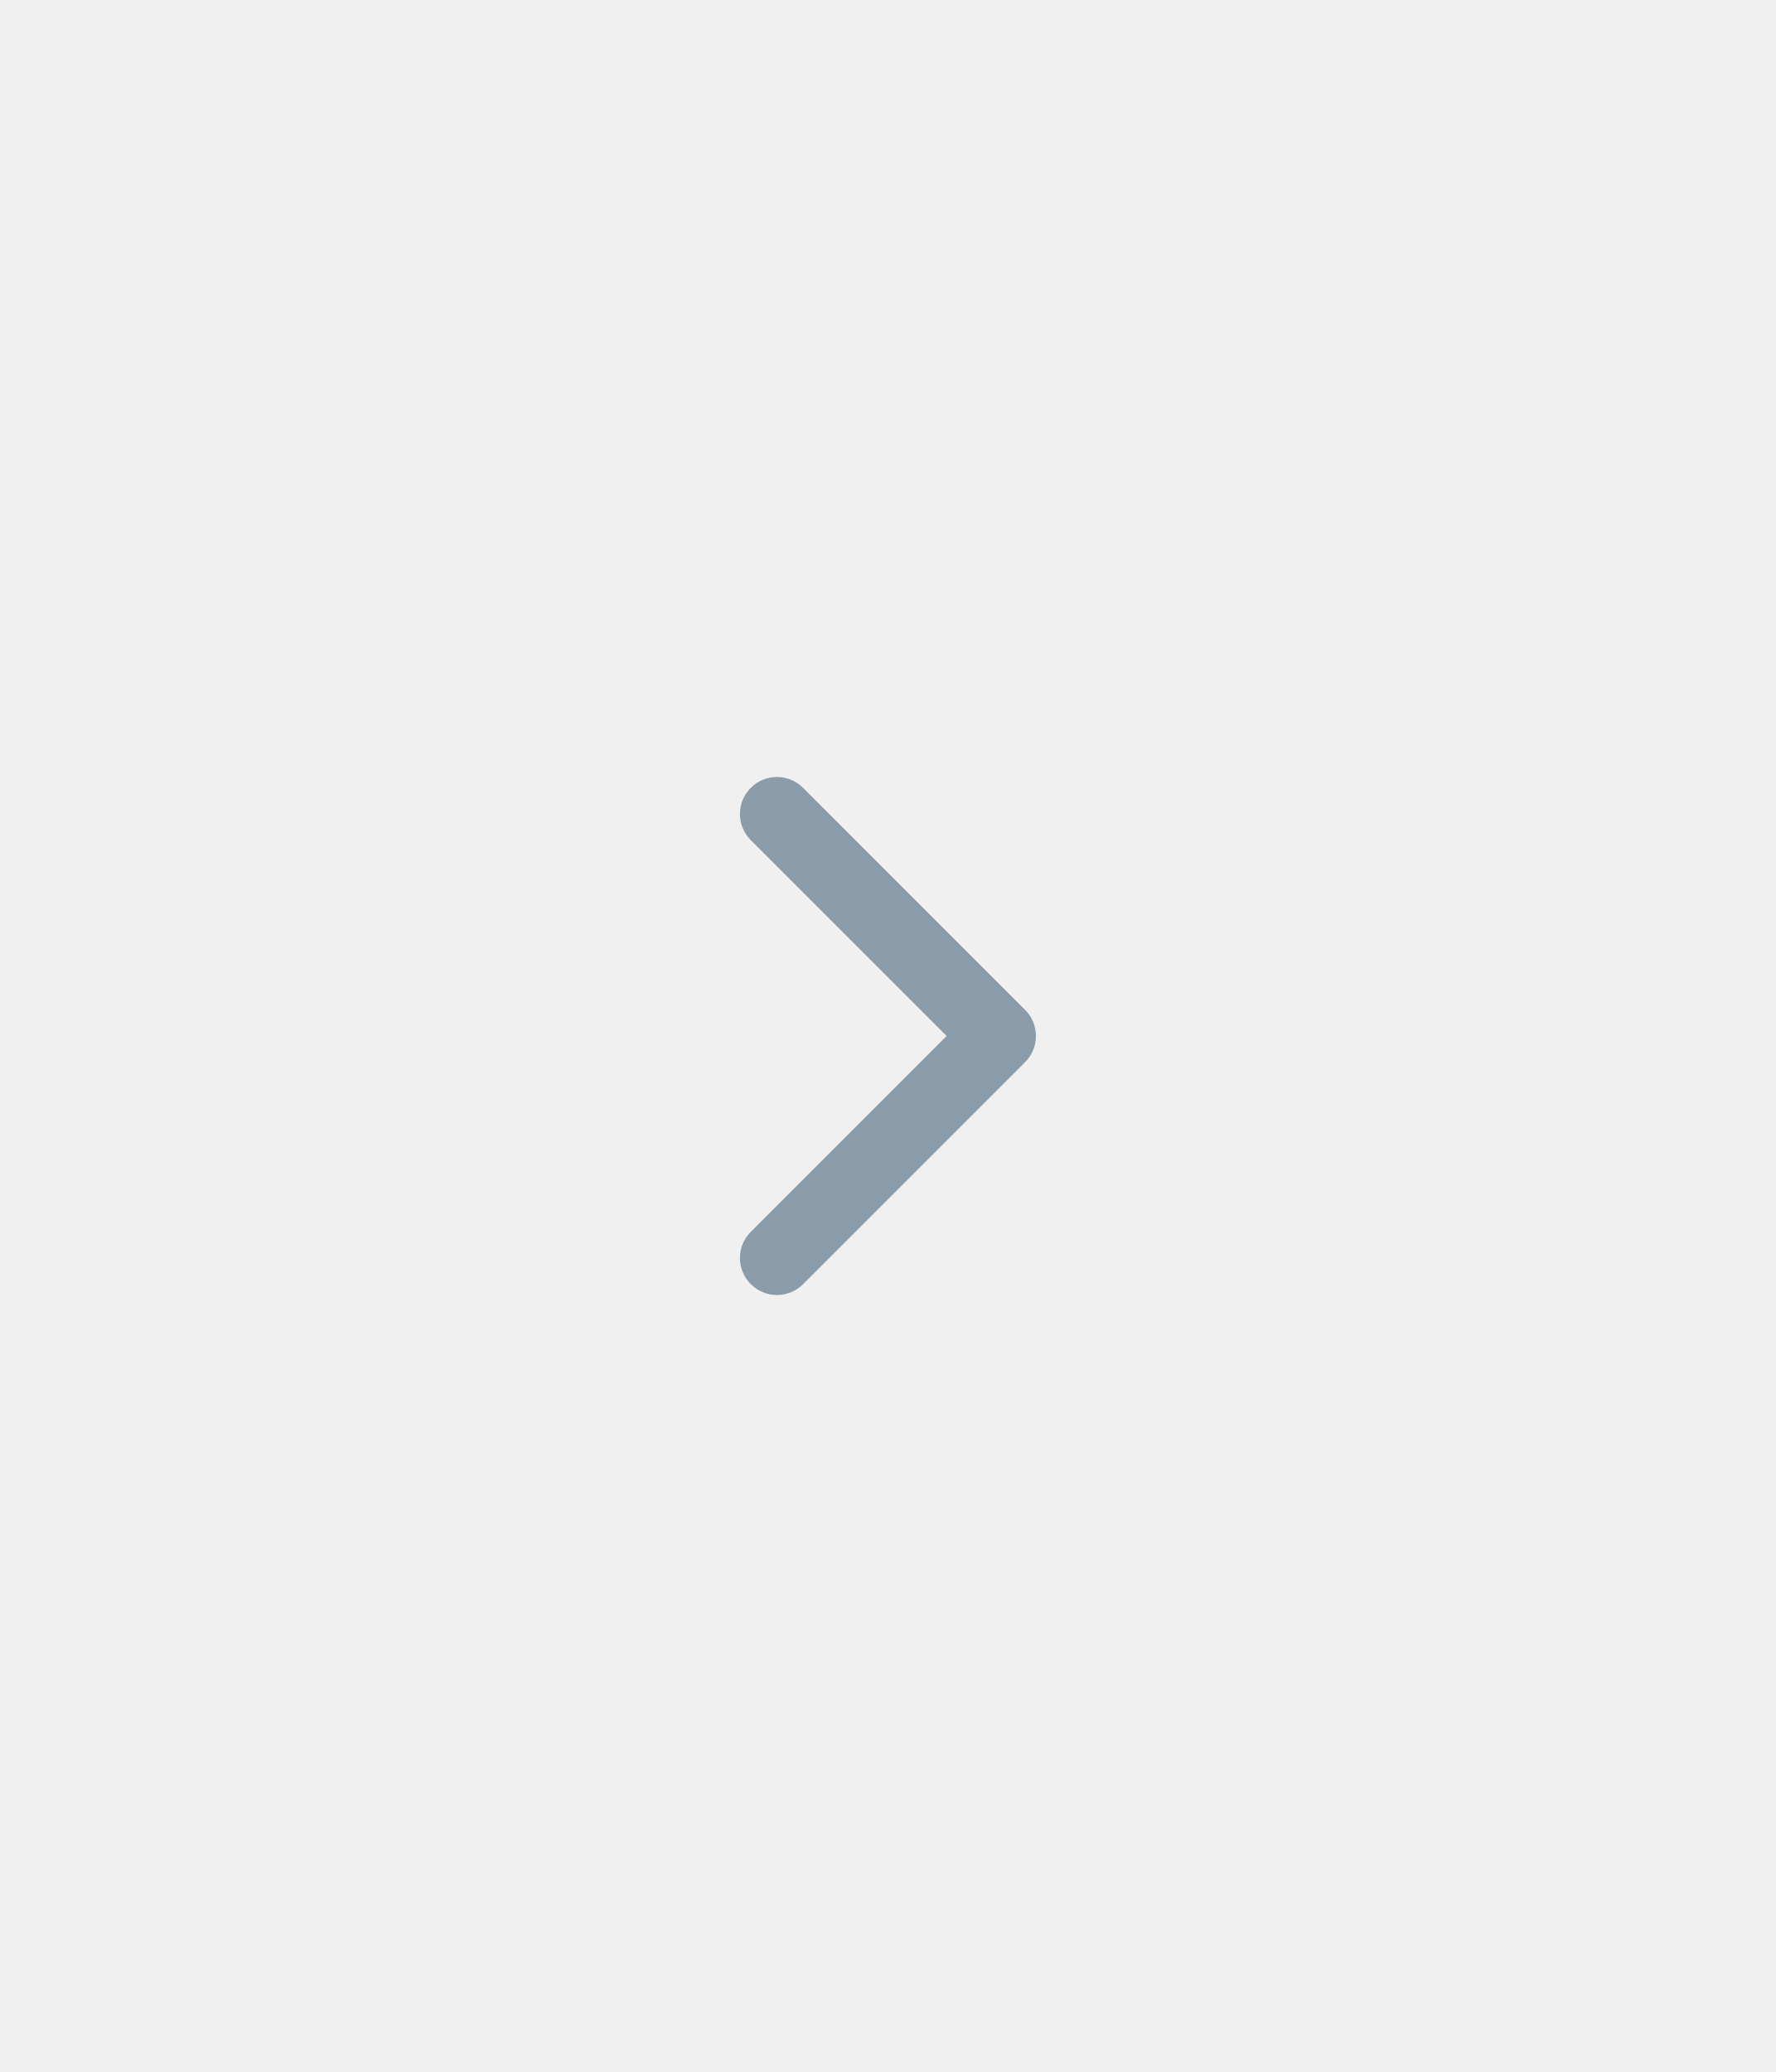
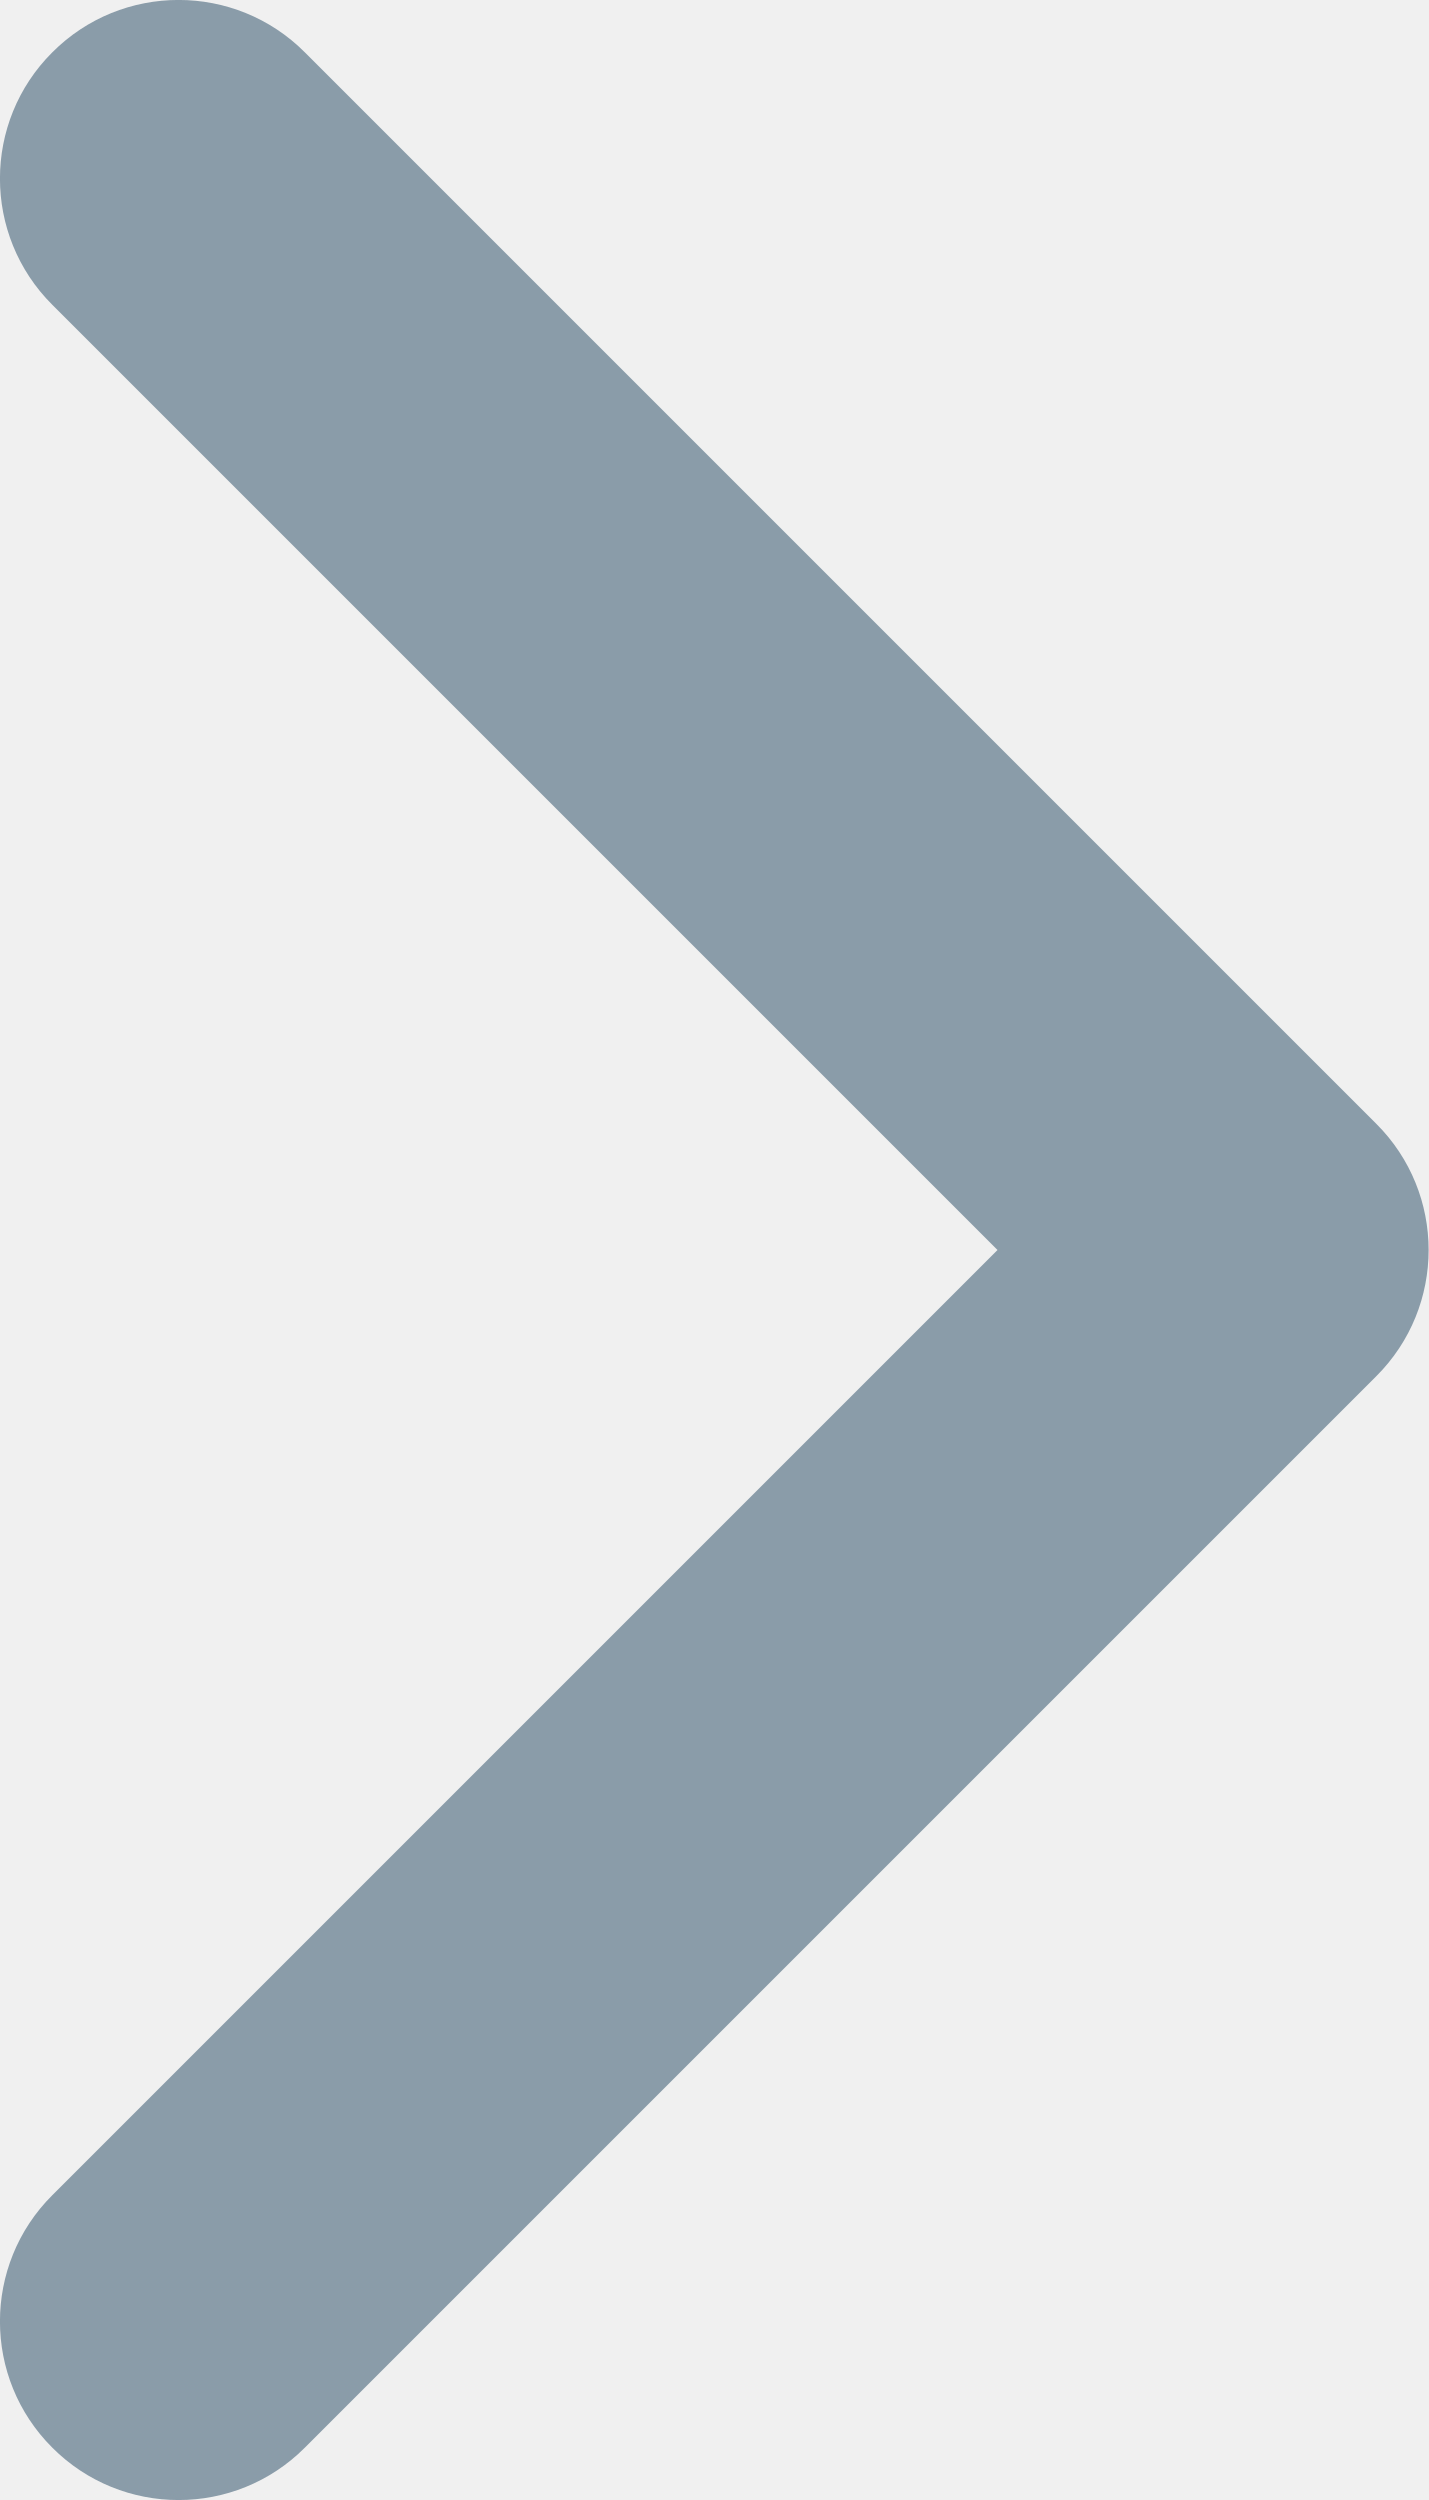
- <svg xmlns="http://www.w3.org/2000/svg" width="48" height="56" viewBox="0 0 48 56" fill="none">
-   <g clip-path="url(#clip0_13013_192)">
-     <path fill-rule="evenodd" clip-rule="evenodd" d="M20.293 21.293C20.683 20.902 21.317 20.902 21.707 21.293L27.707 27.293C28.098 27.683 28.098 28.317 27.707 28.707L21.707 34.707C21.317 35.098 20.683 35.098 20.293 34.707C19.902 34.317 19.902 33.683 20.293 33.293L25.586 28L20.293 22.707C19.902 22.317 19.902 21.683 20.293 21.293Z" fill="#8A9CA9" />
-   </g>
-   <defs>
-     <clipPath id="clip0_13013_192">
-       <rect width="24" height="24" fill="white" transform="translate(12 16)" />
-     </clipPath>
-   </defs>
+ <svg xmlns="http://www.w3.org/2000/svg" width="8" height="14" viewBox="0 0 8 14" fill="none">
+   <path fill-rule="evenodd" clip-rule="evenodd" d="M0.293 0.293C0.683 -0.098 1.317 -0.098 1.707 0.293L7.707 6.293C8.098 6.683 8.098 7.317 7.707 7.707L1.707 13.707C1.317 14.098 0.683 14.098 0.293 13.707C-0.098 13.317 -0.098 12.683 0.293 12.293L5.586 7L0.293 1.707C-0.098 1.317 -0.098 0.683 0.293 0.293Z" fill="#8A9CA9" />
</svg>
